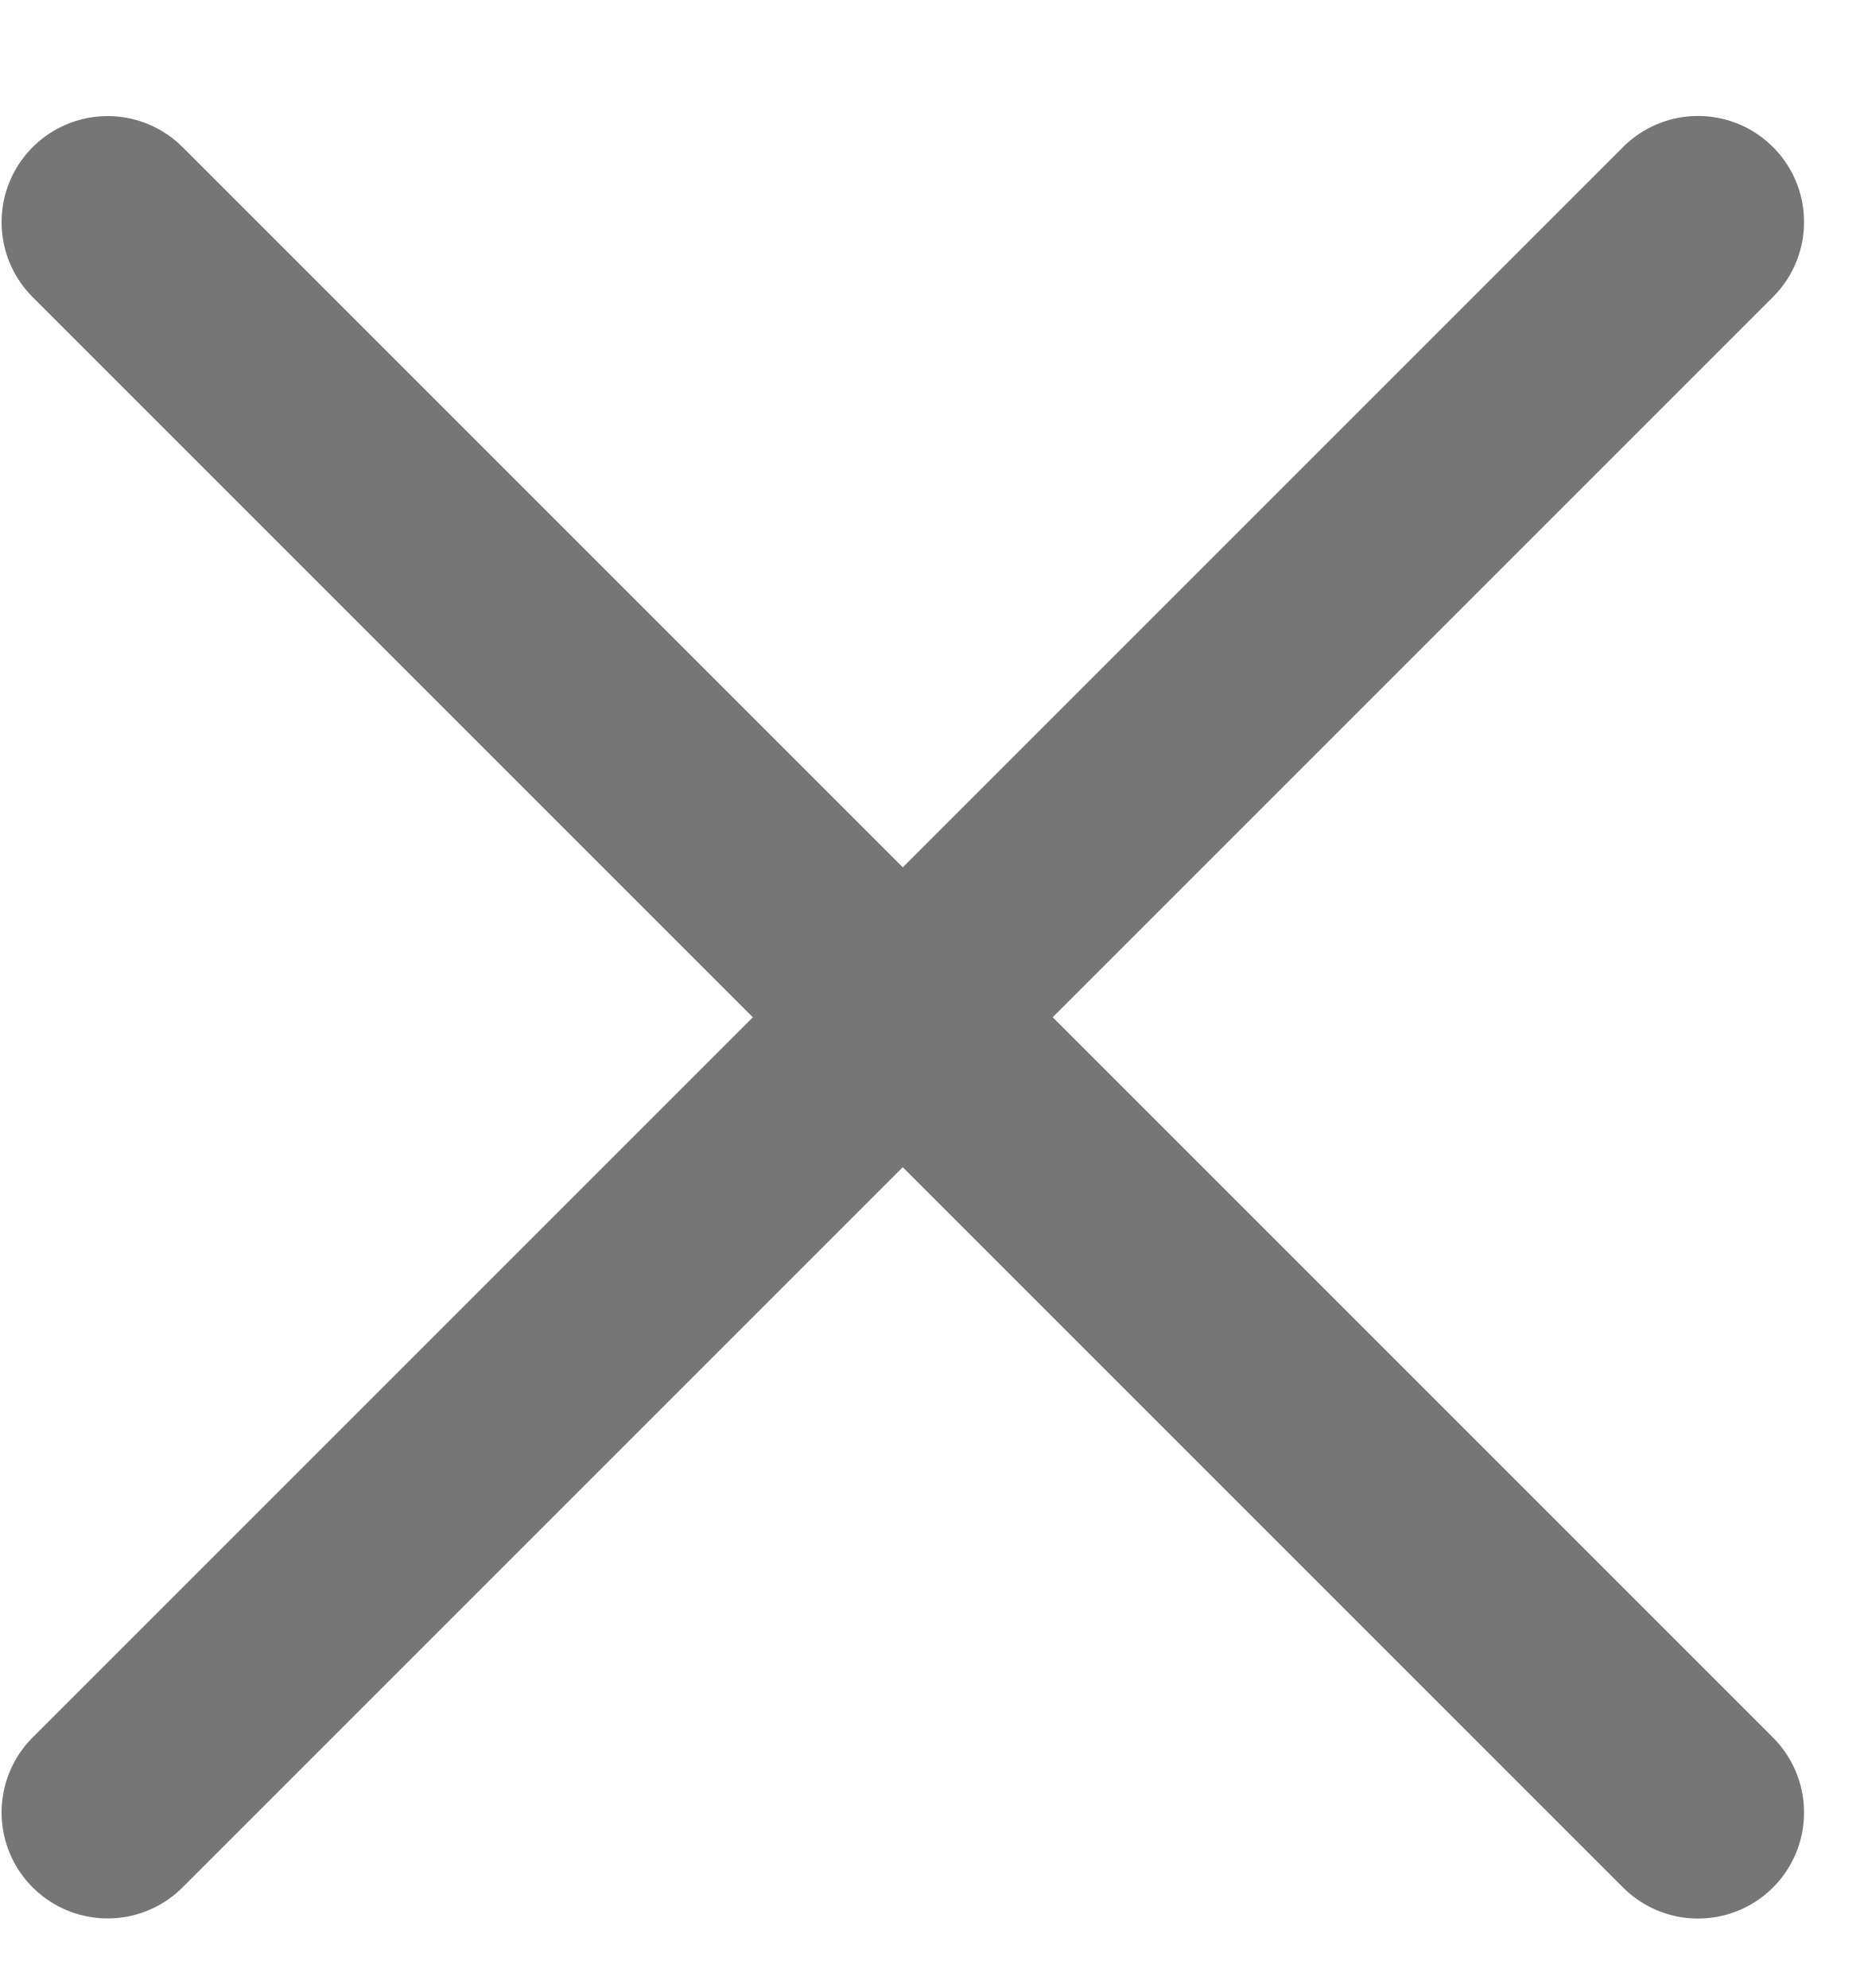
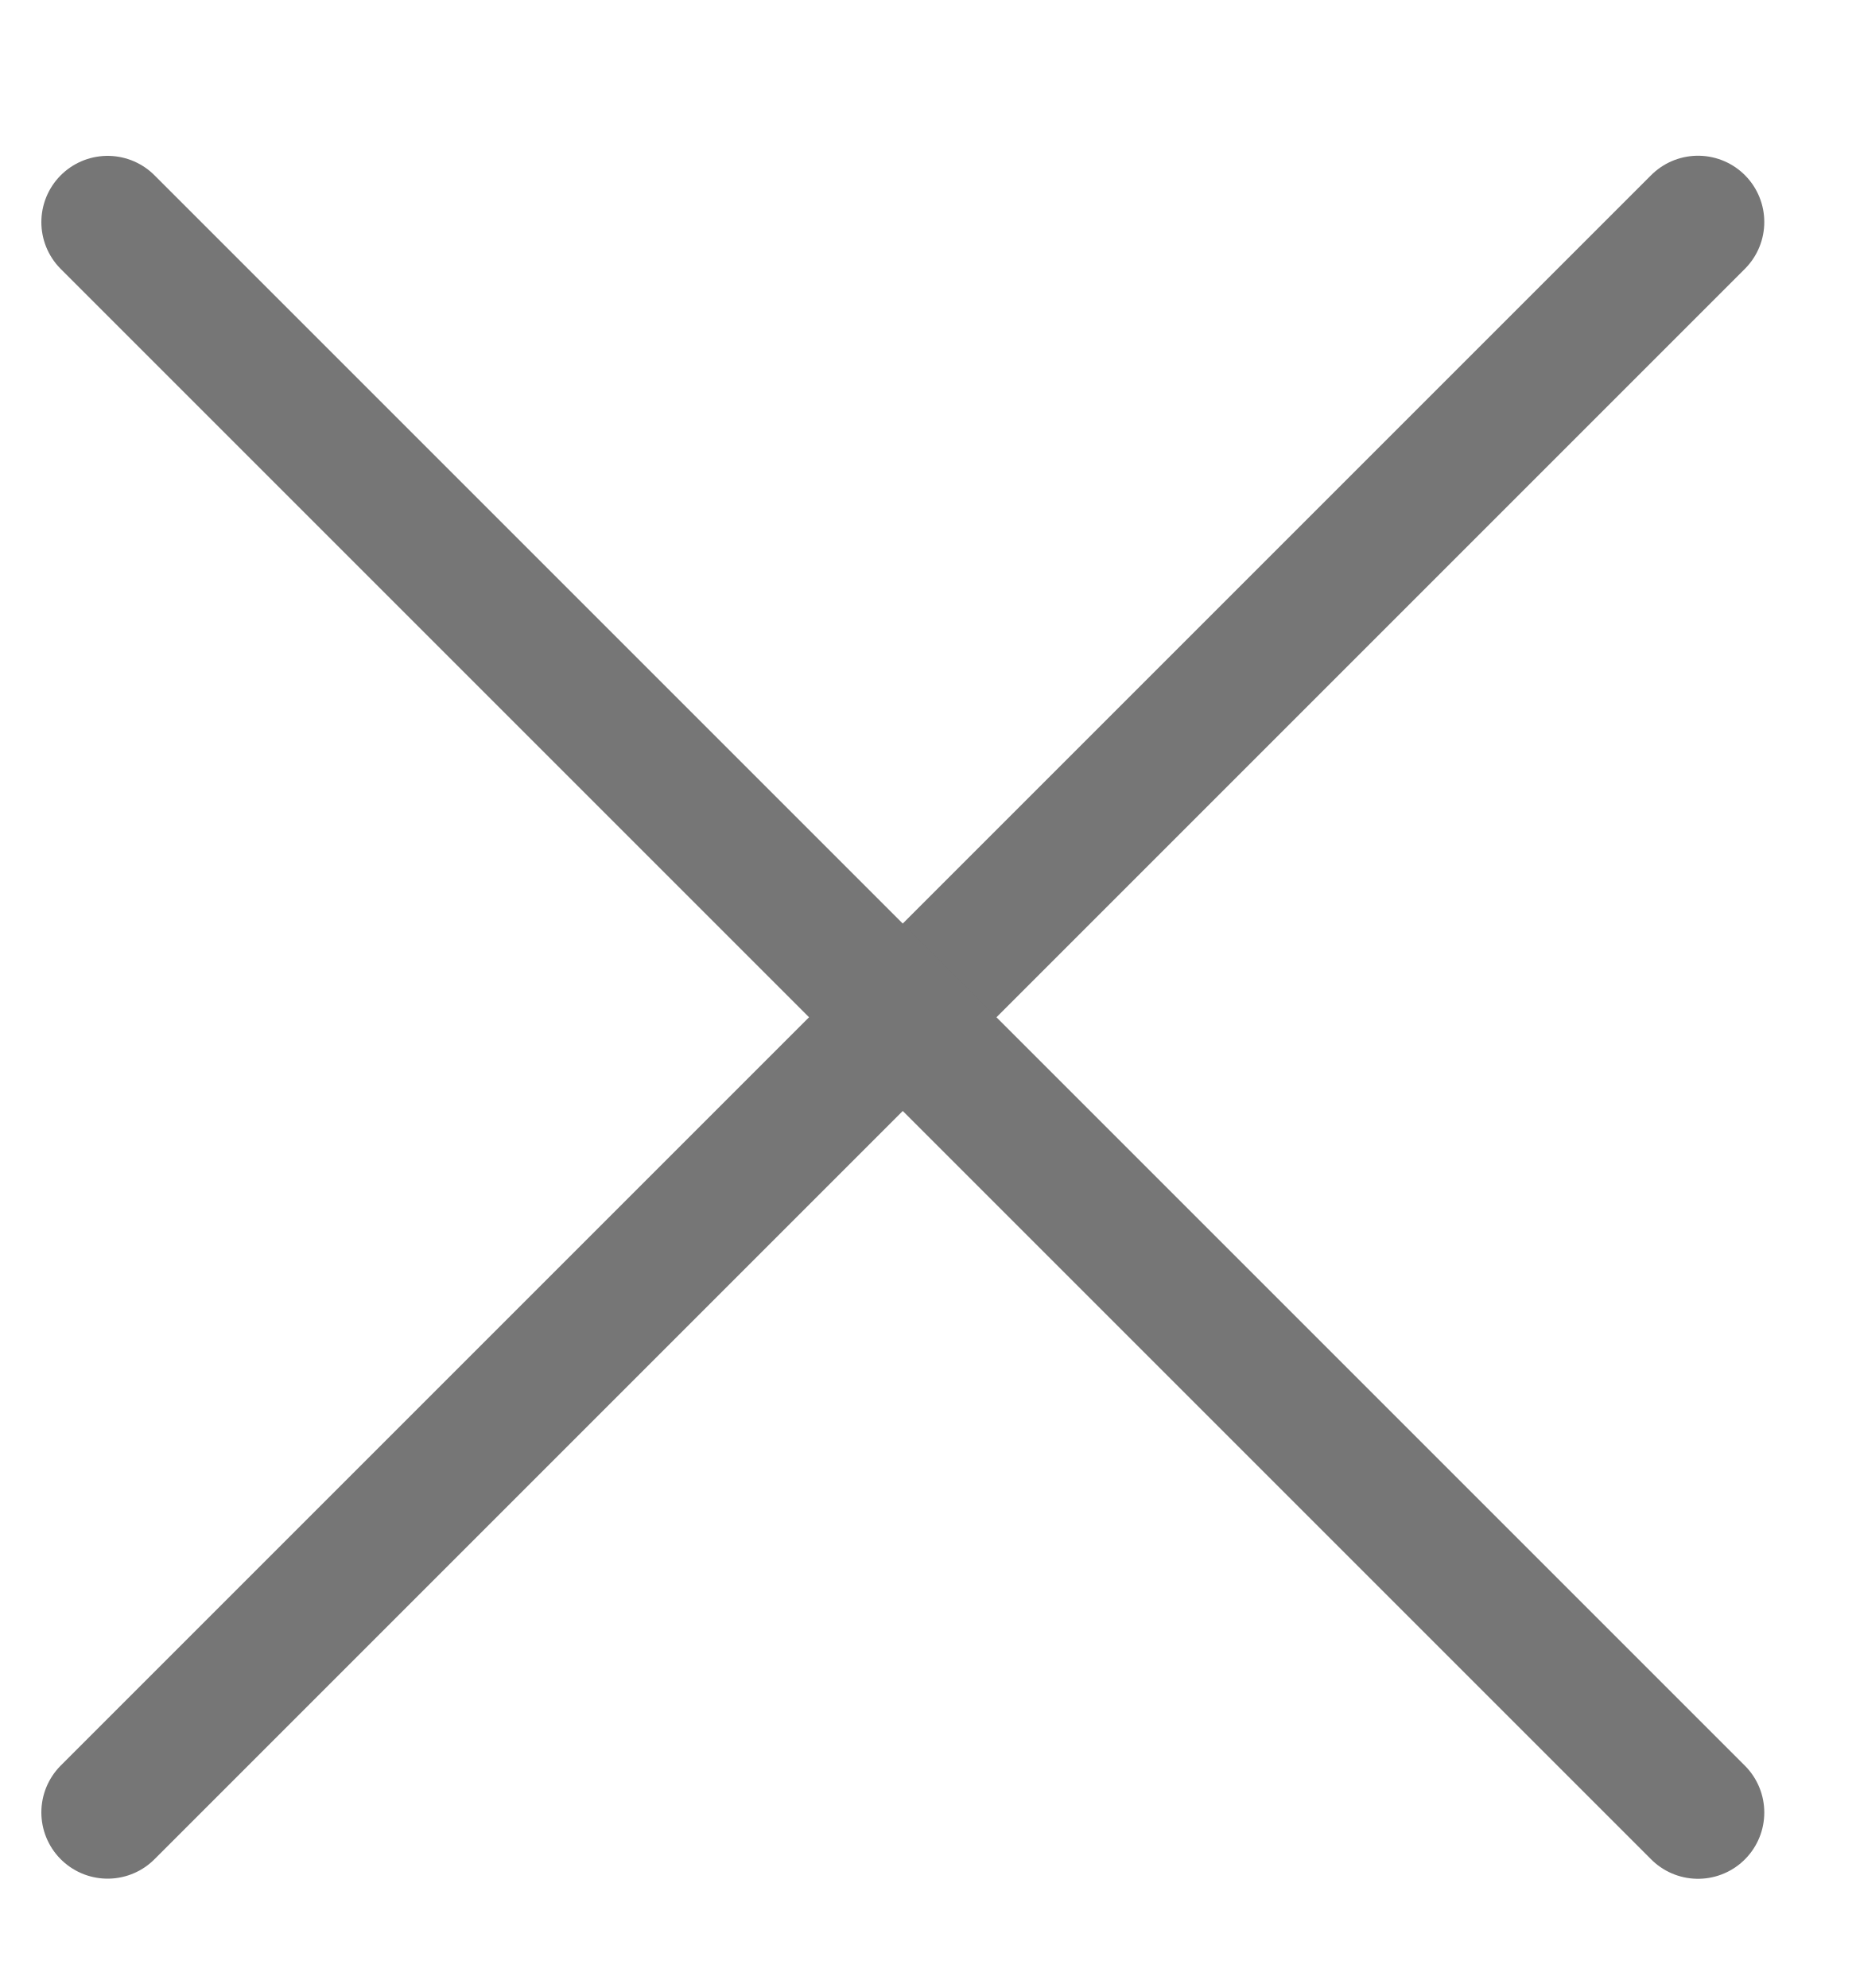
<svg xmlns="http://www.w3.org/2000/svg" width="14" height="15" viewBox="0 0 14 15" fill="none">
-   <path d="M12.812 1.675L0.812 13.675" stroke="#767676" stroke-width="1.6" stroke-linecap="round" />
-   <path d="M12.812 13.676L0.812 1.676" stroke="#767676" stroke-width="1.6" stroke-linecap="round" />
+   <path d="M12.812 1.675L0.812 13.675" stroke="#767676" stroke-linecap="round" />
+   <path d="M12.812 13.676L0.812 1.676" stroke="#767676" stroke-linecap="round" />
</svg>
